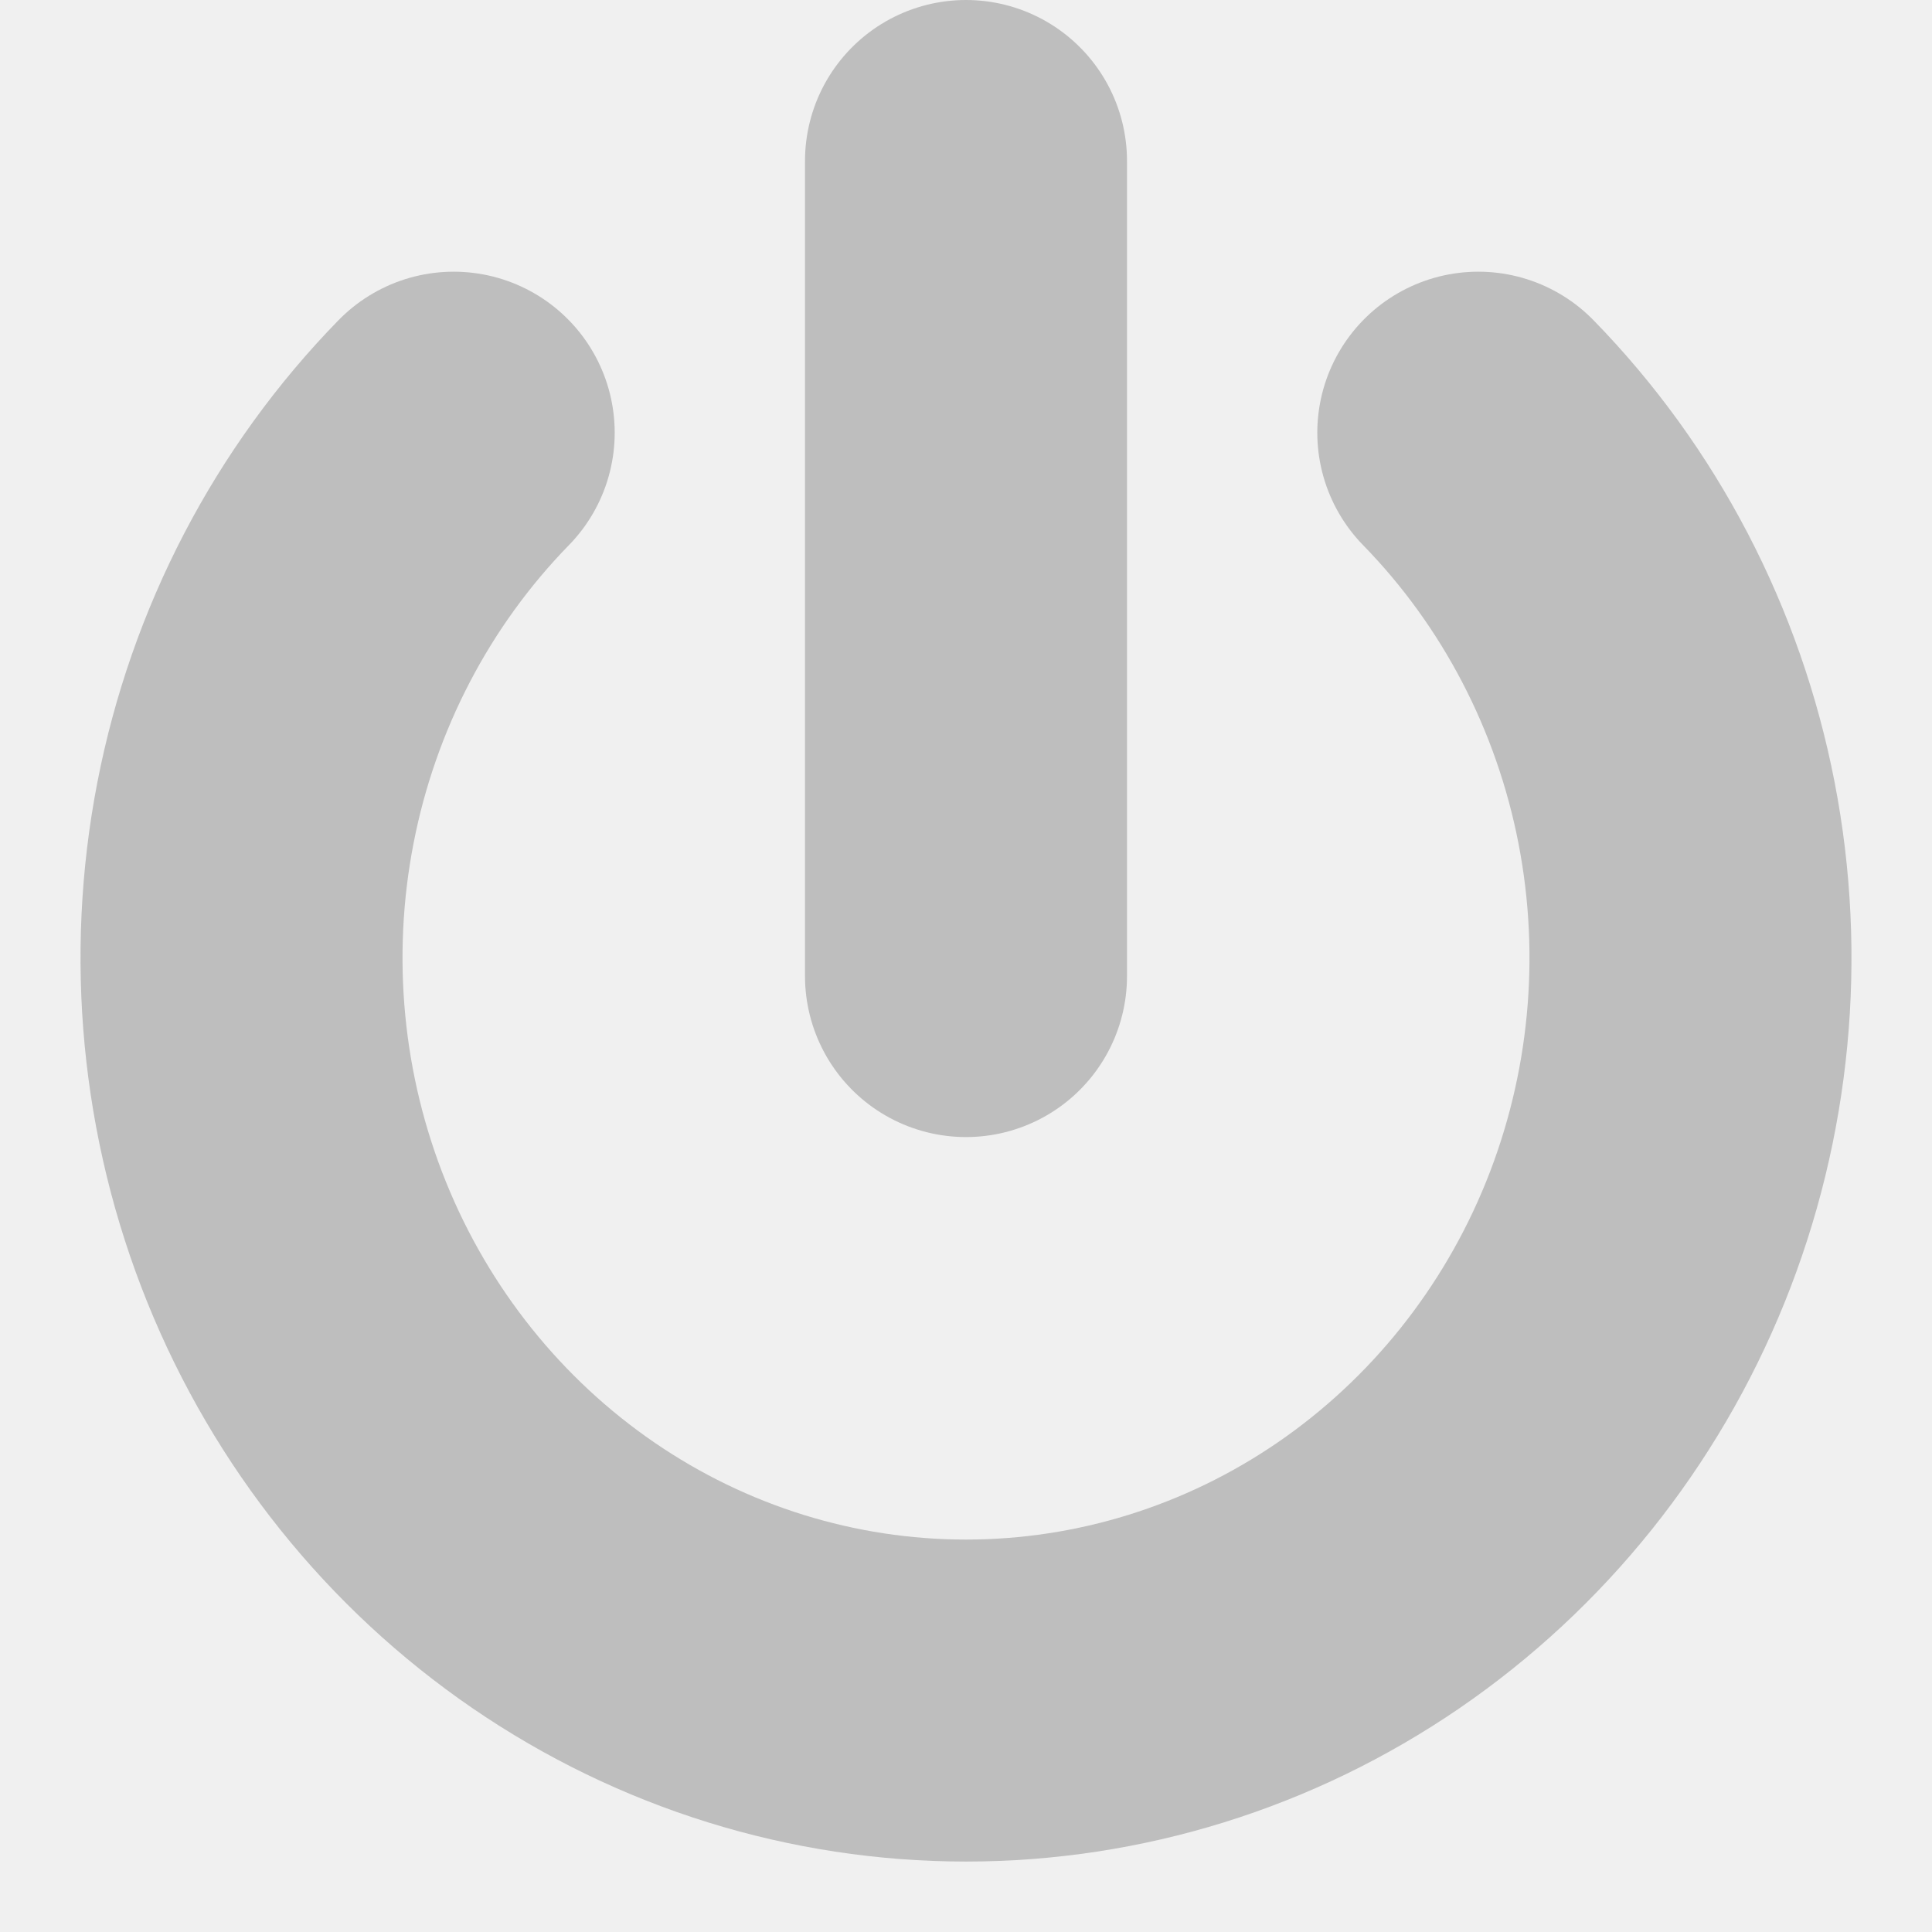
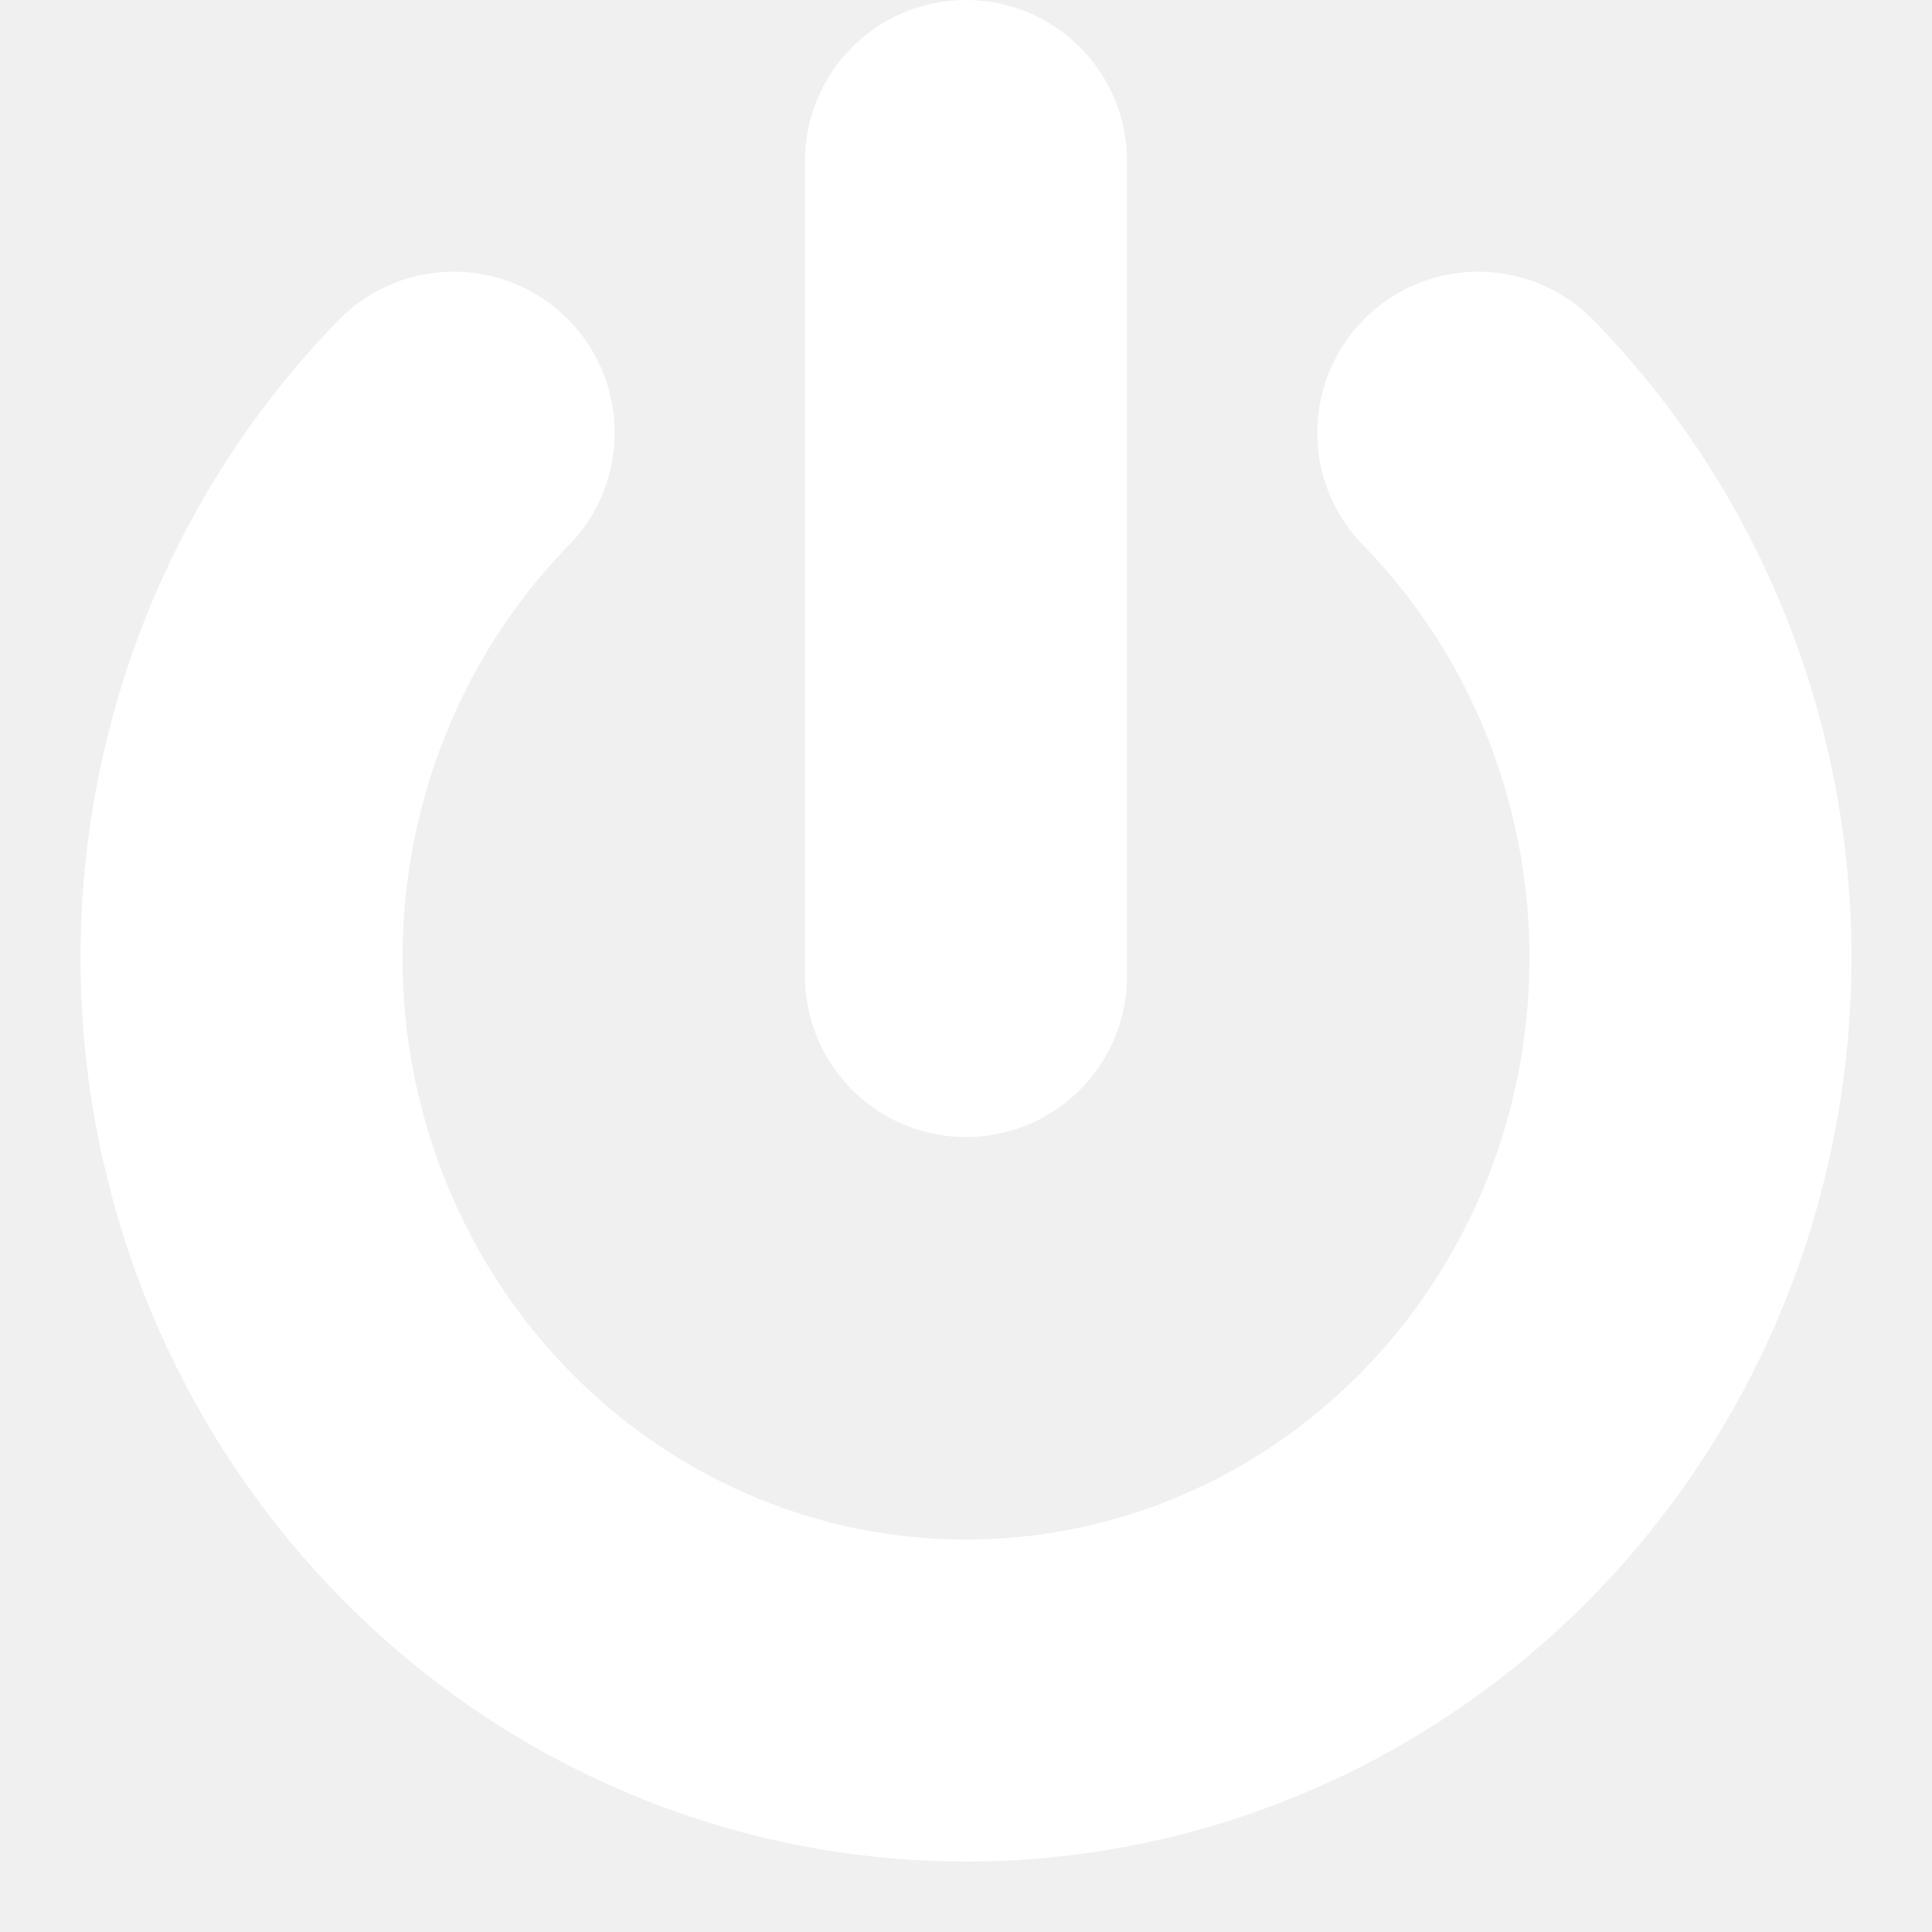
<svg xmlns="http://www.w3.org/2000/svg" width="24" height="24" viewBox="0 0 24 24" fill="none">
-   <path d="M18.364 5.375C19.623 6.665 20.48 8.309 20.827 10.099C21.174 11.889 20.996 13.744 20.315 15.43C19.634 17.115 18.48 18.556 17 19.57C15.52 20.584 13.78 21.125 12 21.125C10.22 21.125 8.48 20.584 7 19.57C5.52 18.556 4.366 17.115 3.685 15.43C3.004 13.744 2.826 11.889 3.173 10.099C3.52 8.309 4.377 6.665 5.636 5.375" stroke="#BEBEBE" stroke-width="4" stroke-linecap="round" />
-   <path d="M12 2L12 12.125" stroke="#BEBEBE" stroke-width="4" stroke-linecap="round" />
+   <path d="M18.364 5.375C19.623 6.665 20.48 8.309 20.827 10.099C21.174 11.889 20.996 13.744 20.315 15.43C19.634 17.115 18.48 18.556 17 19.57C15.52 20.584 13.78 21.125 12 21.125C10.22 21.125 8.48 20.584 7 19.57C5.52 18.556 4.366 17.115 3.685 15.43C3.004 13.744 2.826 11.889 3.173 10.099C3.52 8.309 4.377 6.665 5.636 5.375" stroke="#FFFFFF" stroke-width="4" stroke-linecap="round" />
+   <path d="M12 2L12 12.125" stroke="#FFFFFF" stroke-width="4" stroke-linecap="round" />
</svg>
